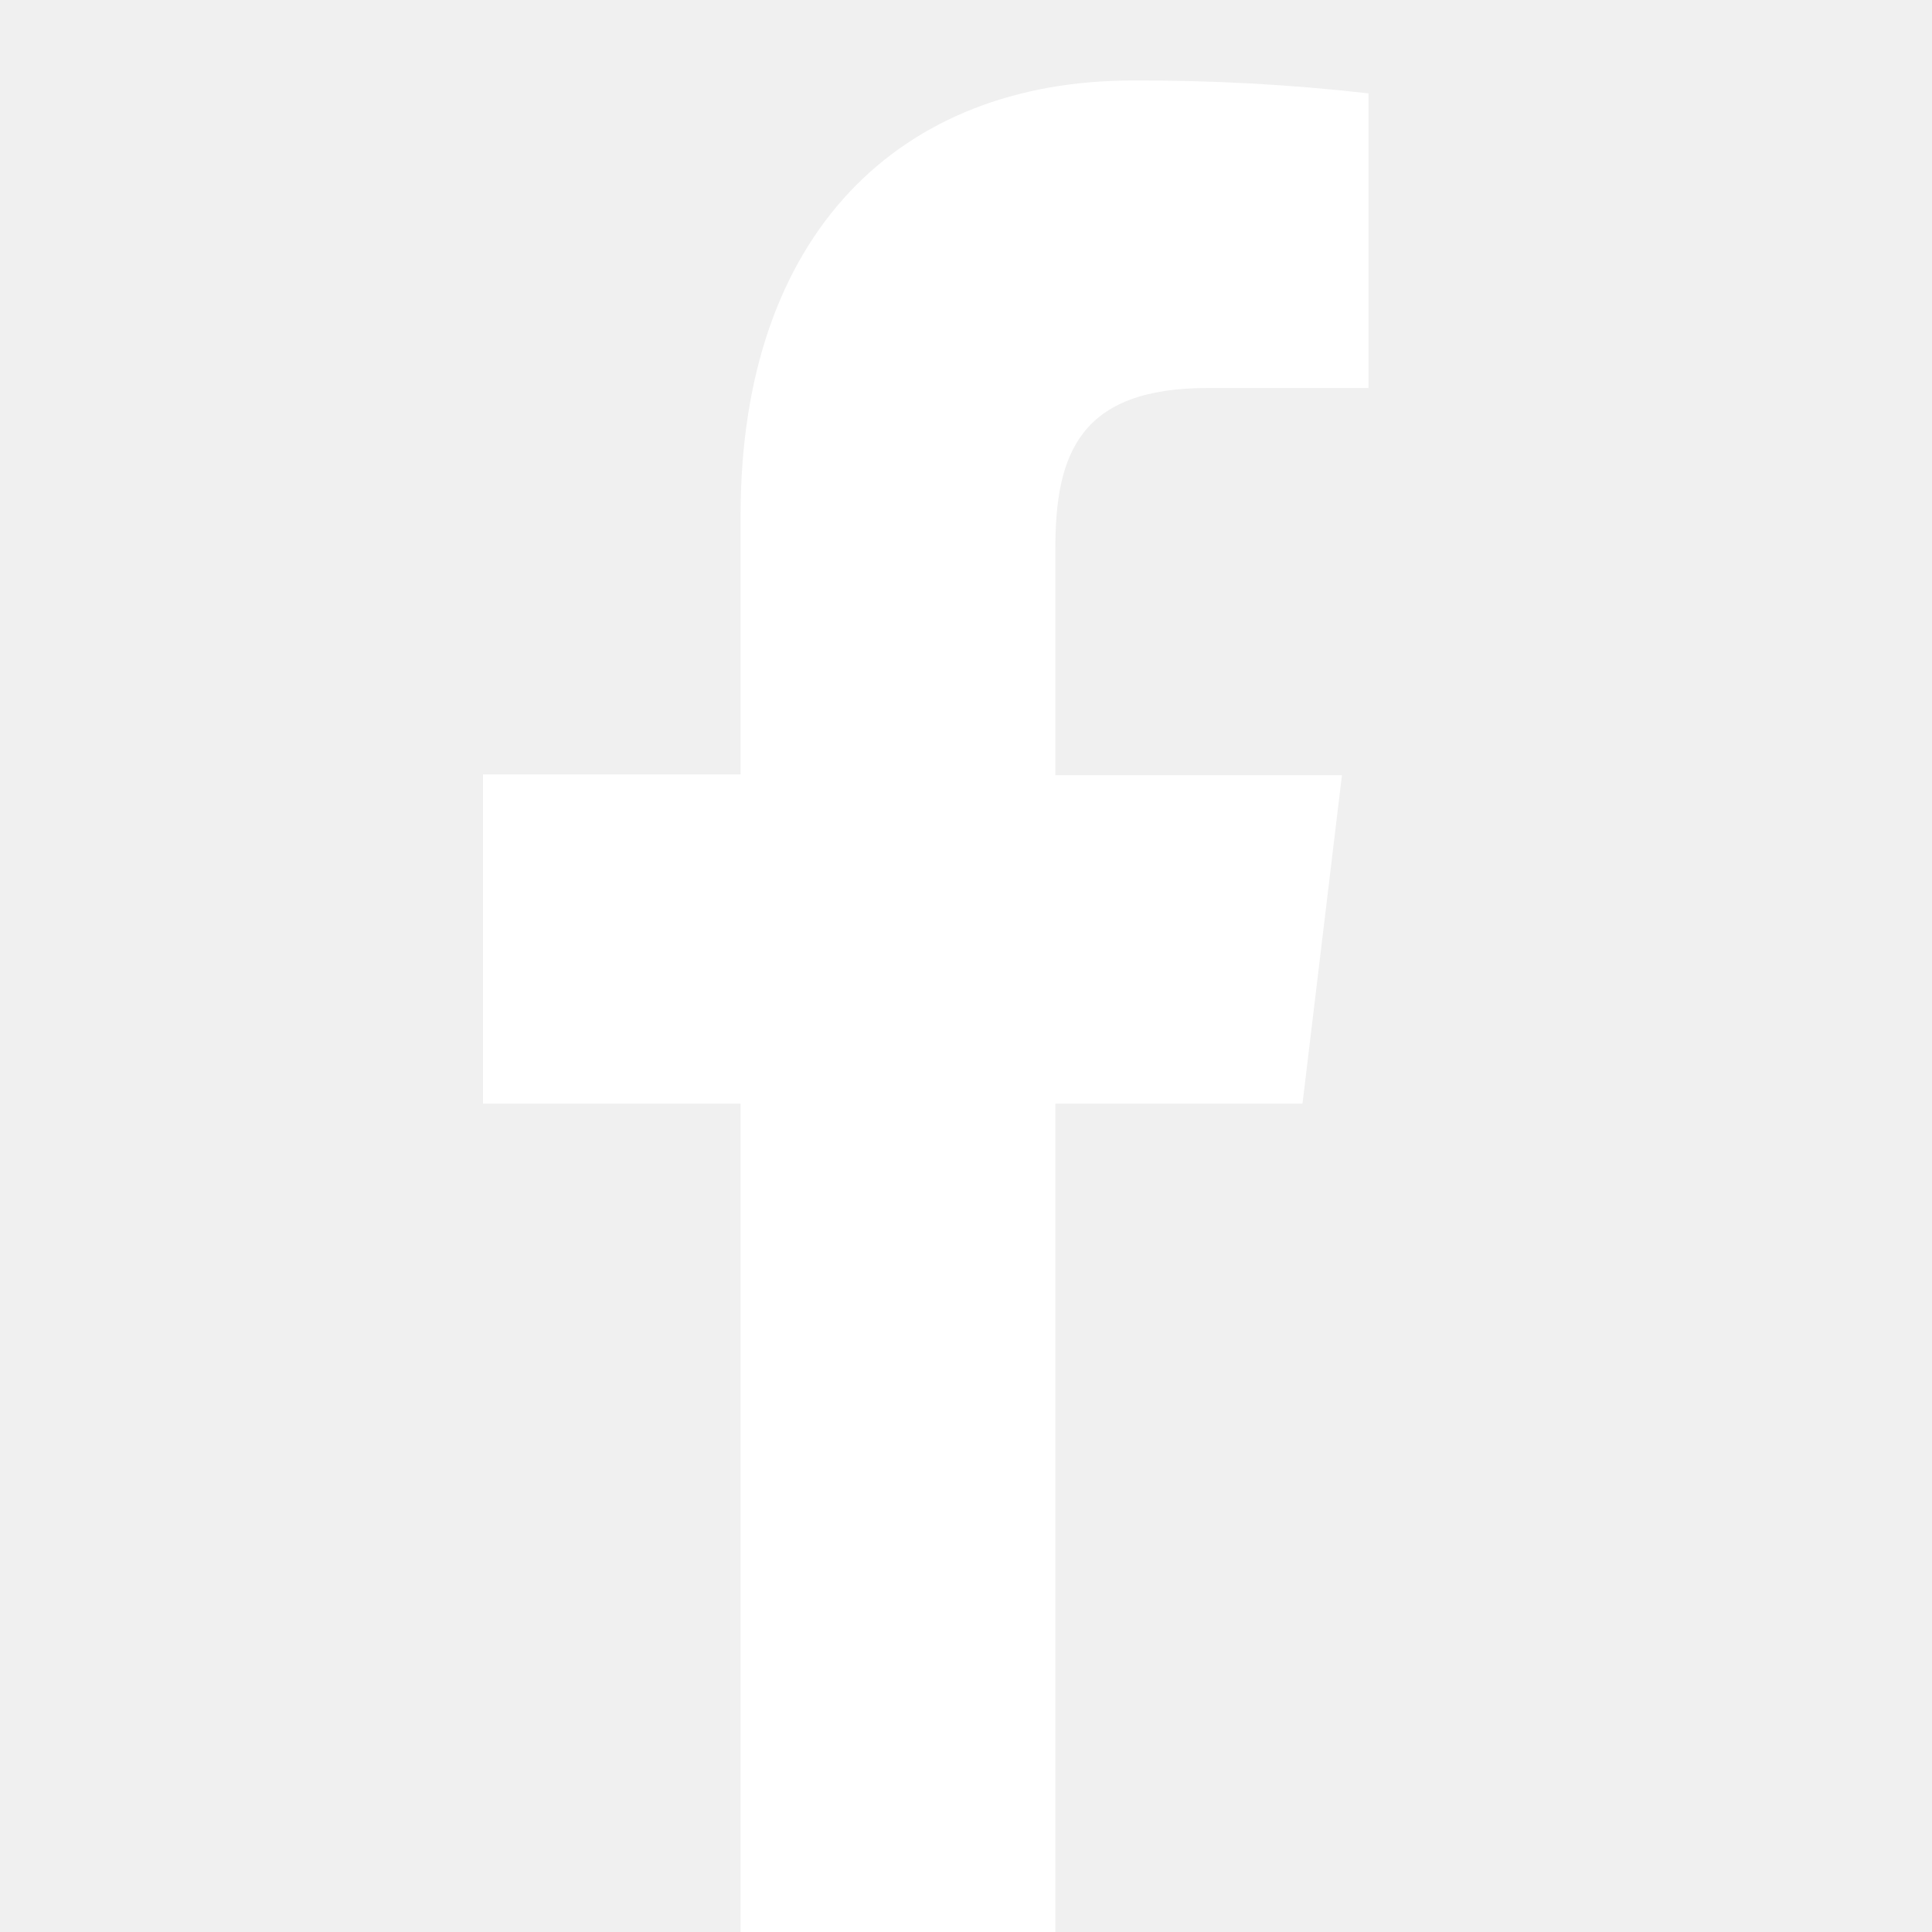
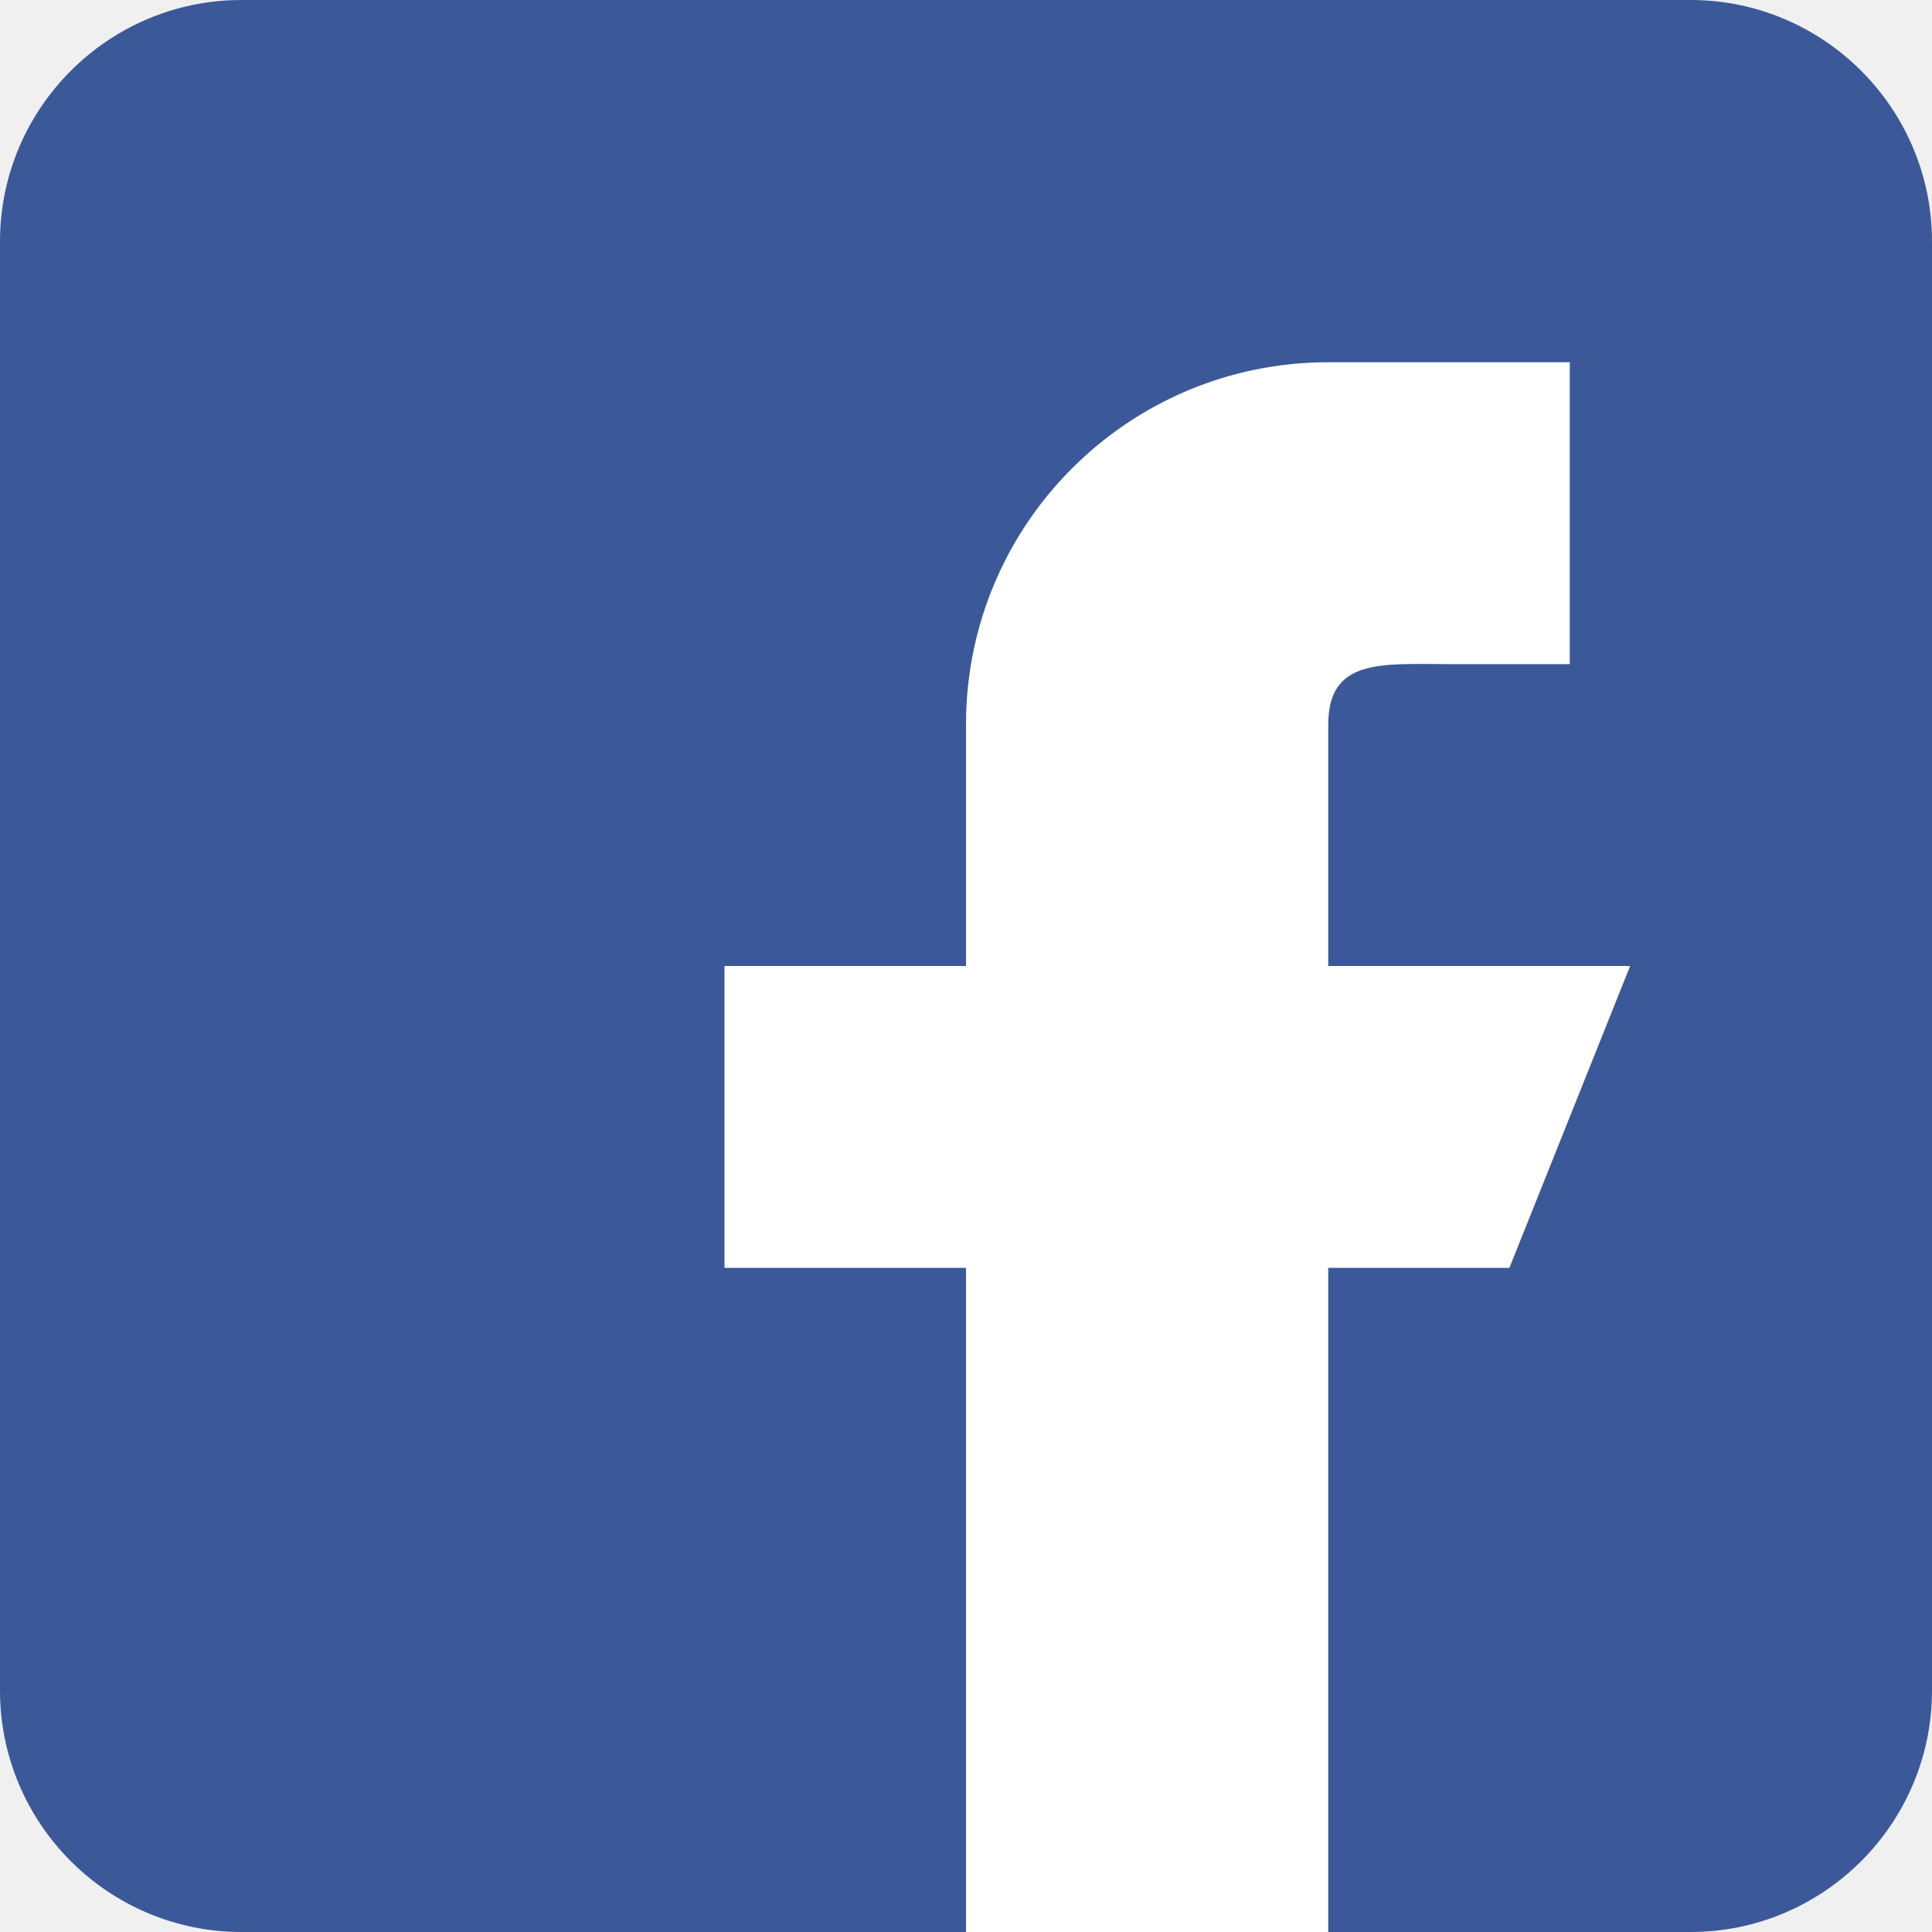
- <svg xmlns="http://www.w3.org/2000/svg" id="Layer_1" data-name="Layer 1" viewBox="0 0 24 24" fill="#ffffff">
-   <defs>
-     <style>.cls-1{fill:none;}.cls-2{clip-path:url(#clip-path);}</style>
-     <clipPath id="clip-path">
-       <rect class="cls-1" width="24" height="24" />
-     </clipPath>
-   </defs>
-   <g class="cls-2">
-     <path d="M15,4.82h2V1.16A25.05,25.05,0,0,0,14.07,1C11.18,1,9.2,2.9,9.2,6.4V9.62H6v4.09H9.2V24h3.91V13.71h3.07l.49-4.08H13.11V6.81C13.11,5.63,13.42,4.82,15,4.82Z" />
-   </g>
+ <svg xmlns="http://www.w3.org/2000/svg" width="20" height="20" viewBox="0 0 20 20" fill="none">
+   <path d="M17.5 0H2.5C1.121 0 0 1.121 0 2.5V17.5C0 18.878 1.121 20 2.5 20H17.5C18.878 20 20 18.878 20 17.5V2.5C20 1.121 18.878 0 17.5 0Z" fill="#3B5999" />
+   <path d="M13.75 10V7.5C13.75 6.81 14.31 6.875 15 6.875H16.25V3.75H13.75C11.678 3.75 10 5.428 10 7.5V10H7.5V13.125H10V20H13.75V13.125H15.625L16.875 10H13.75Z" fill="white" />
</svg>
